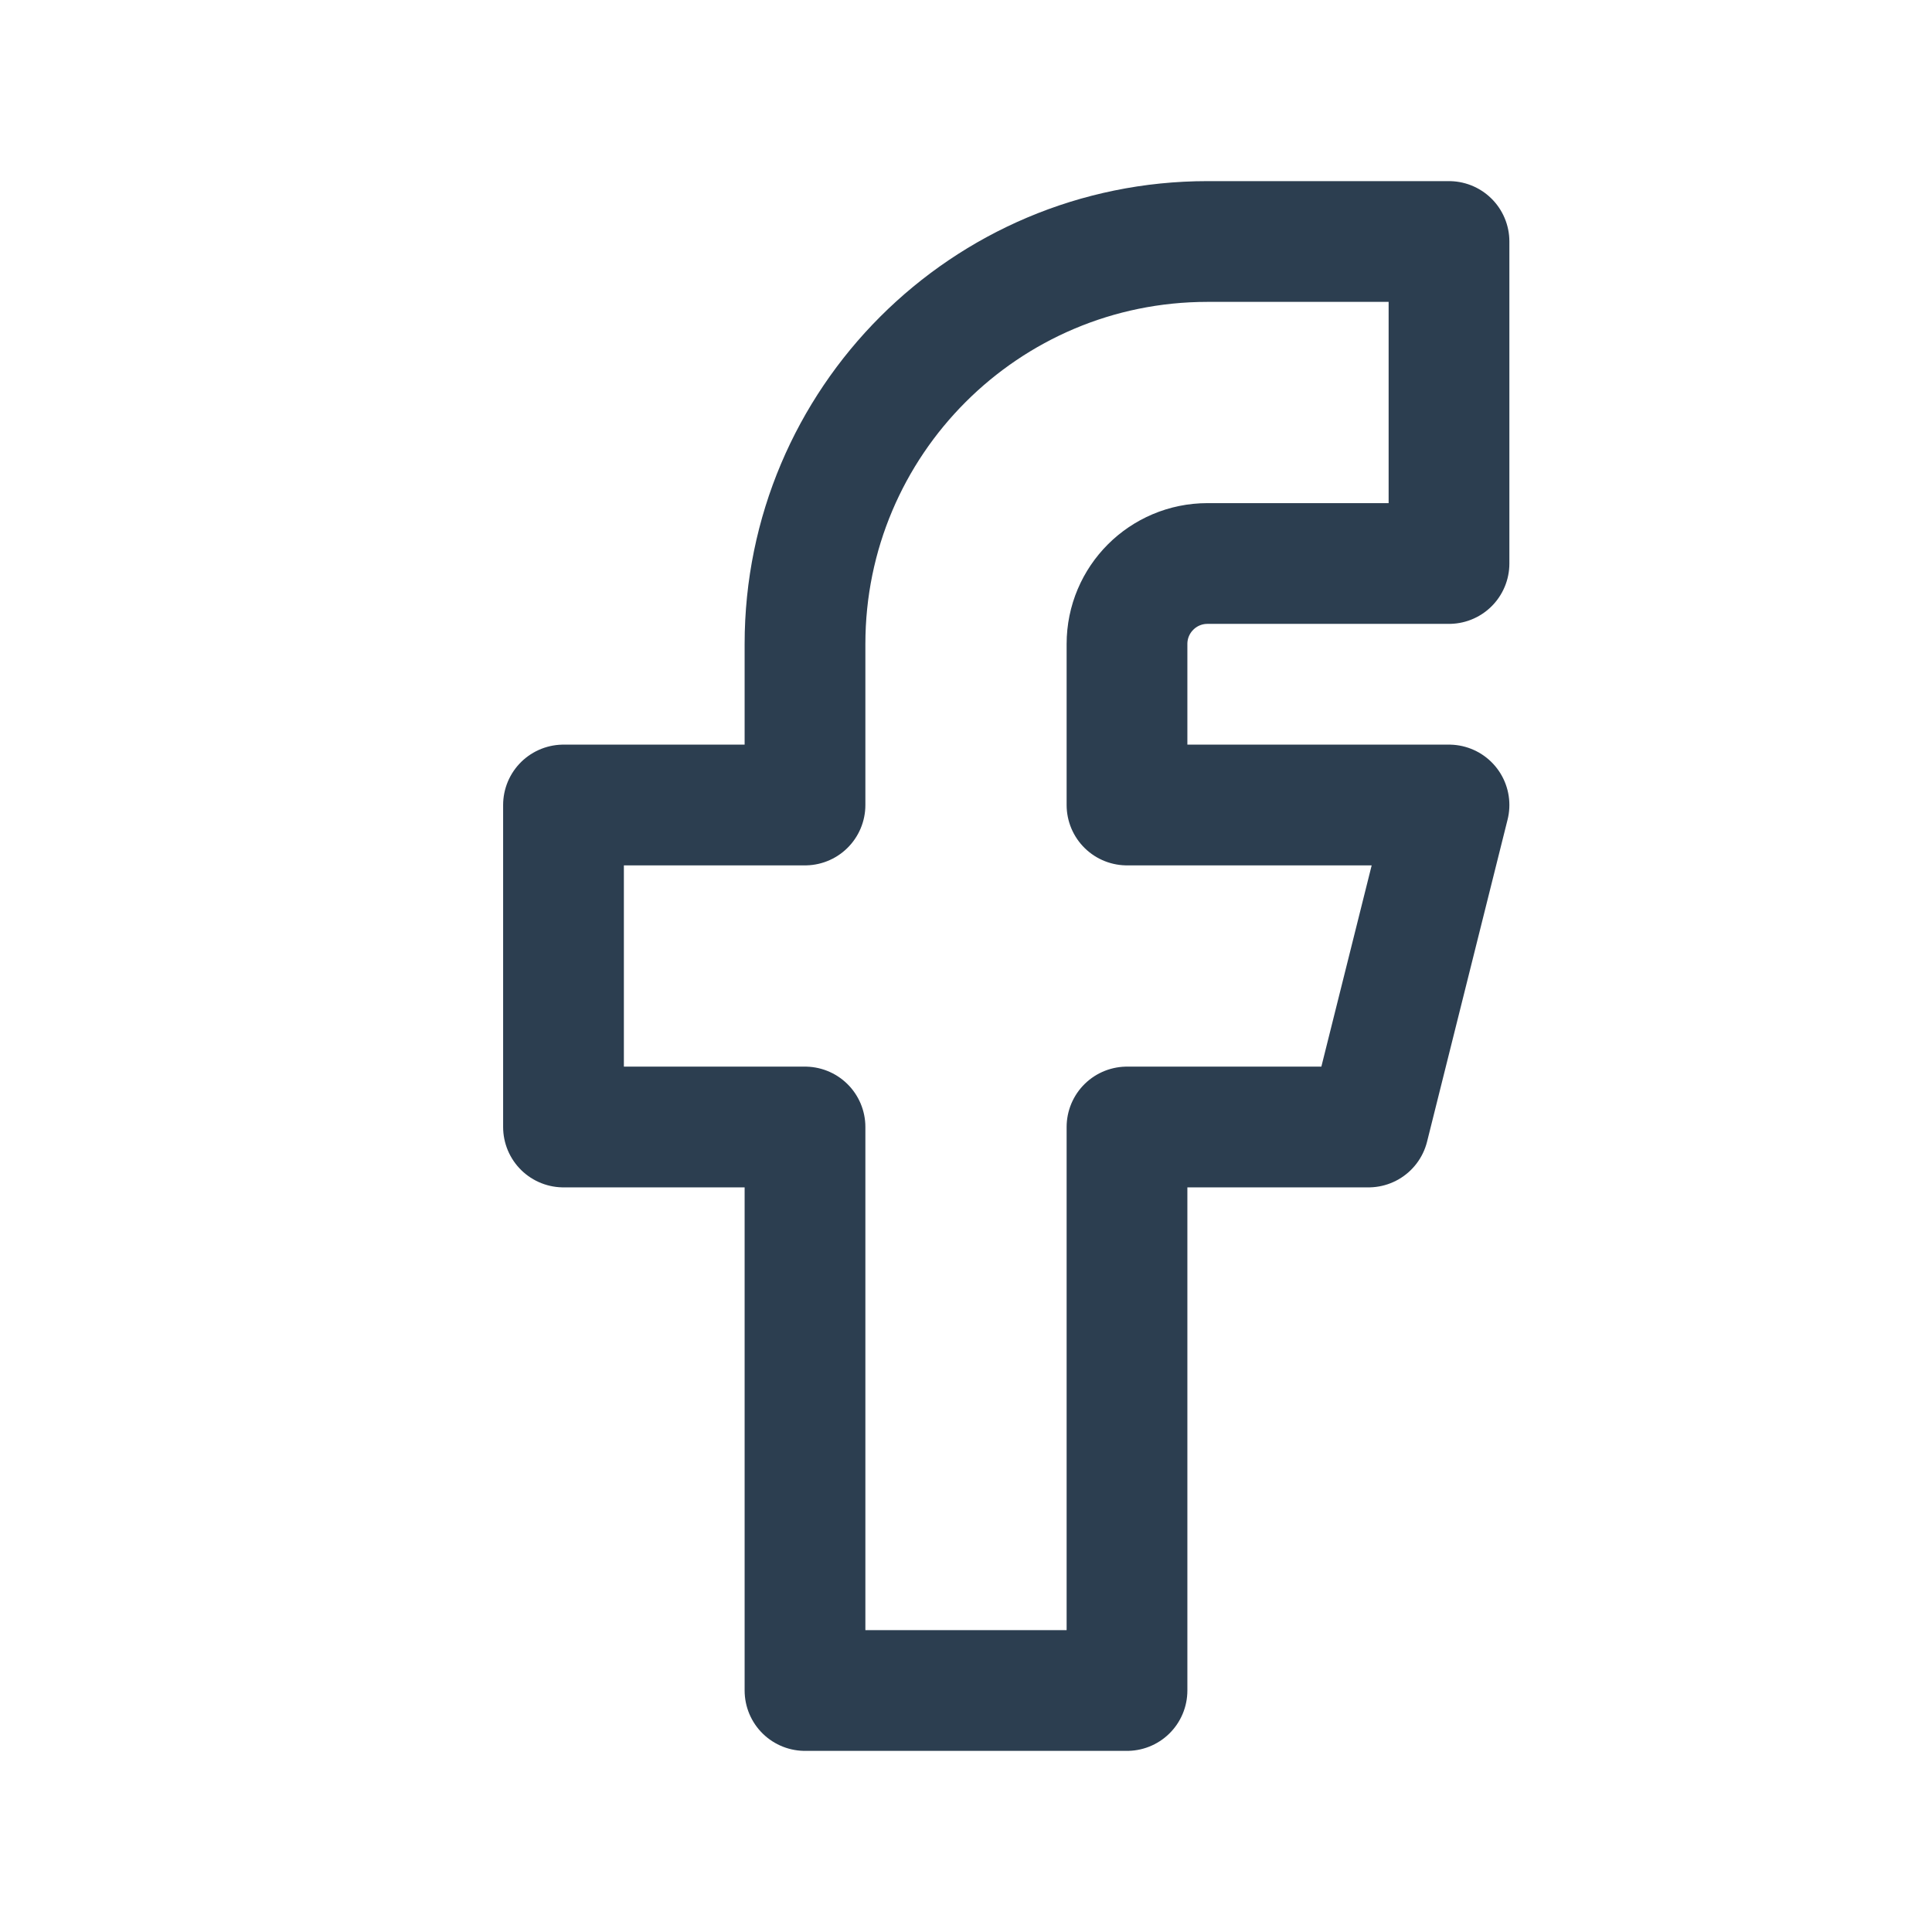
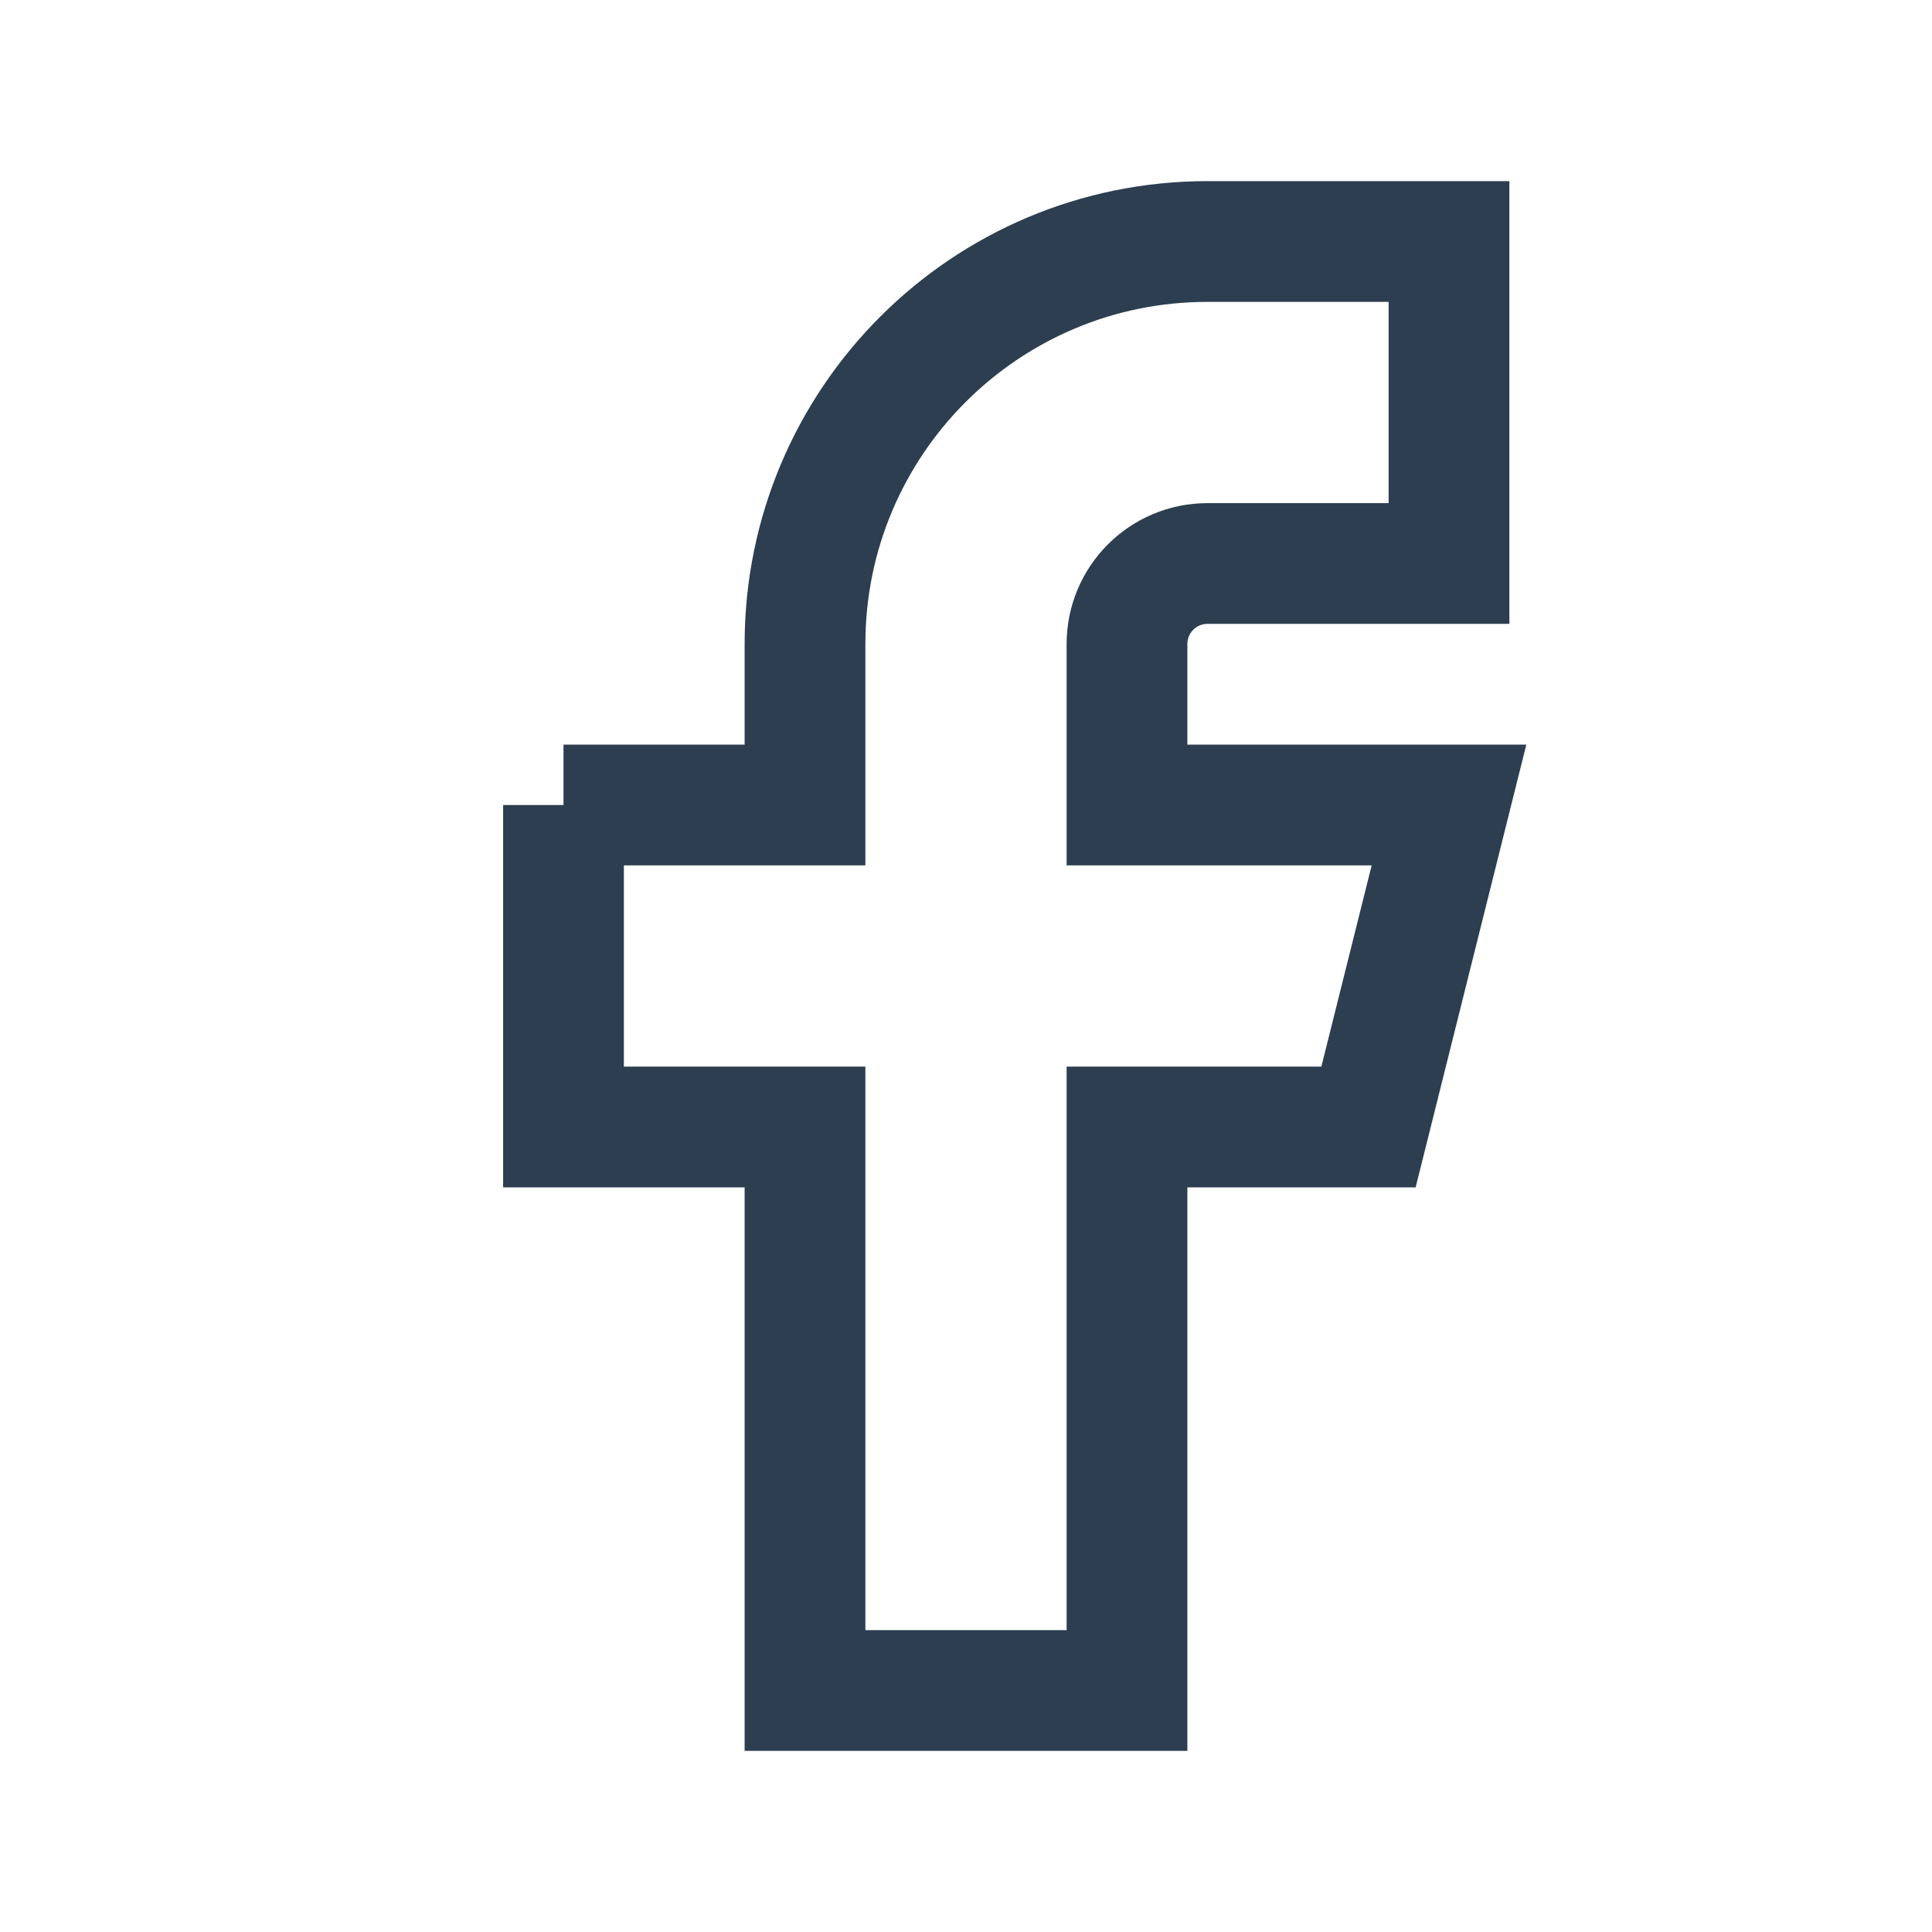
- <svg xmlns="http://www.w3.org/2000/svg" class="icon icon-tabler icon-tabler-brand-facebook" width="32" height="32" viewBox="0 0 24 24" stroke-width="1.5" stroke="#2c3e50" fill="none" stroke-linecap="round" stroke-linejoin="round">
+ <svg xmlns="http://www.w3.org/2000/svg" class="icon icon-tabler icon-tabler-brand-facebook" width="32" height="32" viewBox="0 0 24 24" stroke-width="1.5" stroke="#2c3e50" fill="none" strokeLinecap="round" strokeLinejoin="round">
  <path stroke="none" d="M0 0h24v24H0z" fill="none" />
  <path d="M7 10v4h3v7h4v-7h3l1 -4h-4v-2a1 1 0 0 1 1 -1h3v-4h-3a5 5 0 0 0 -5 5v2h-3" />
</svg>
